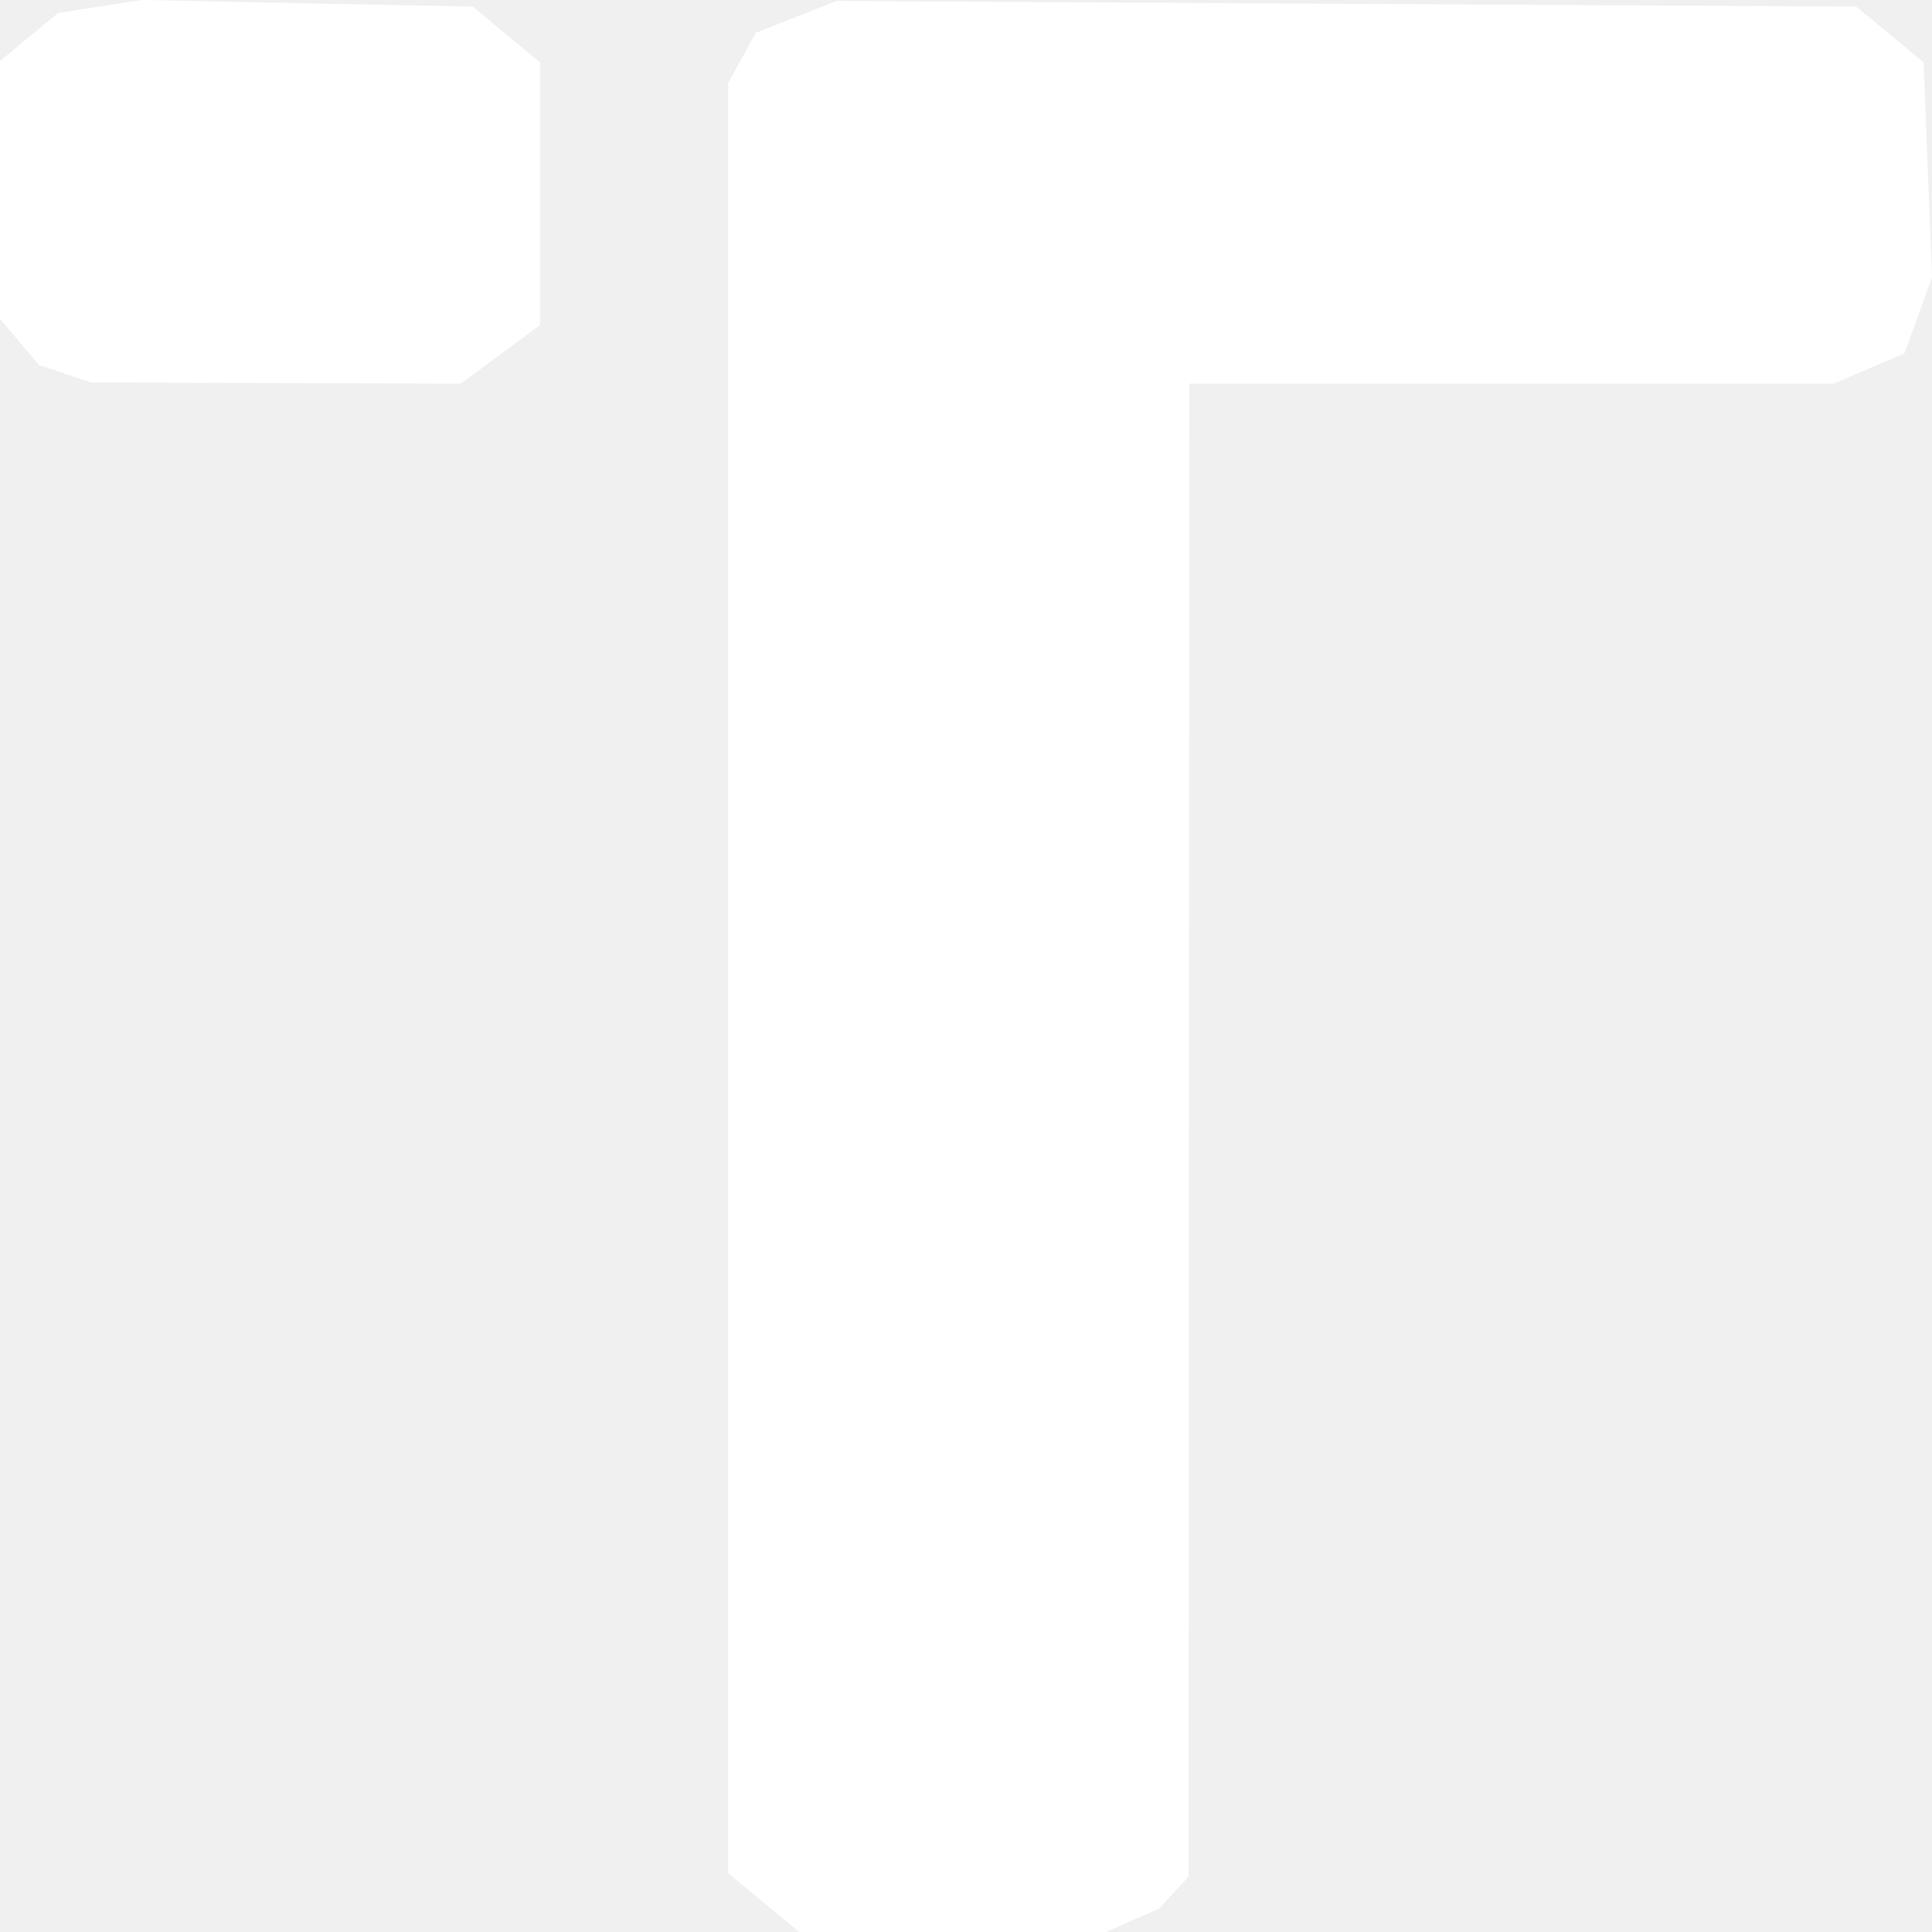
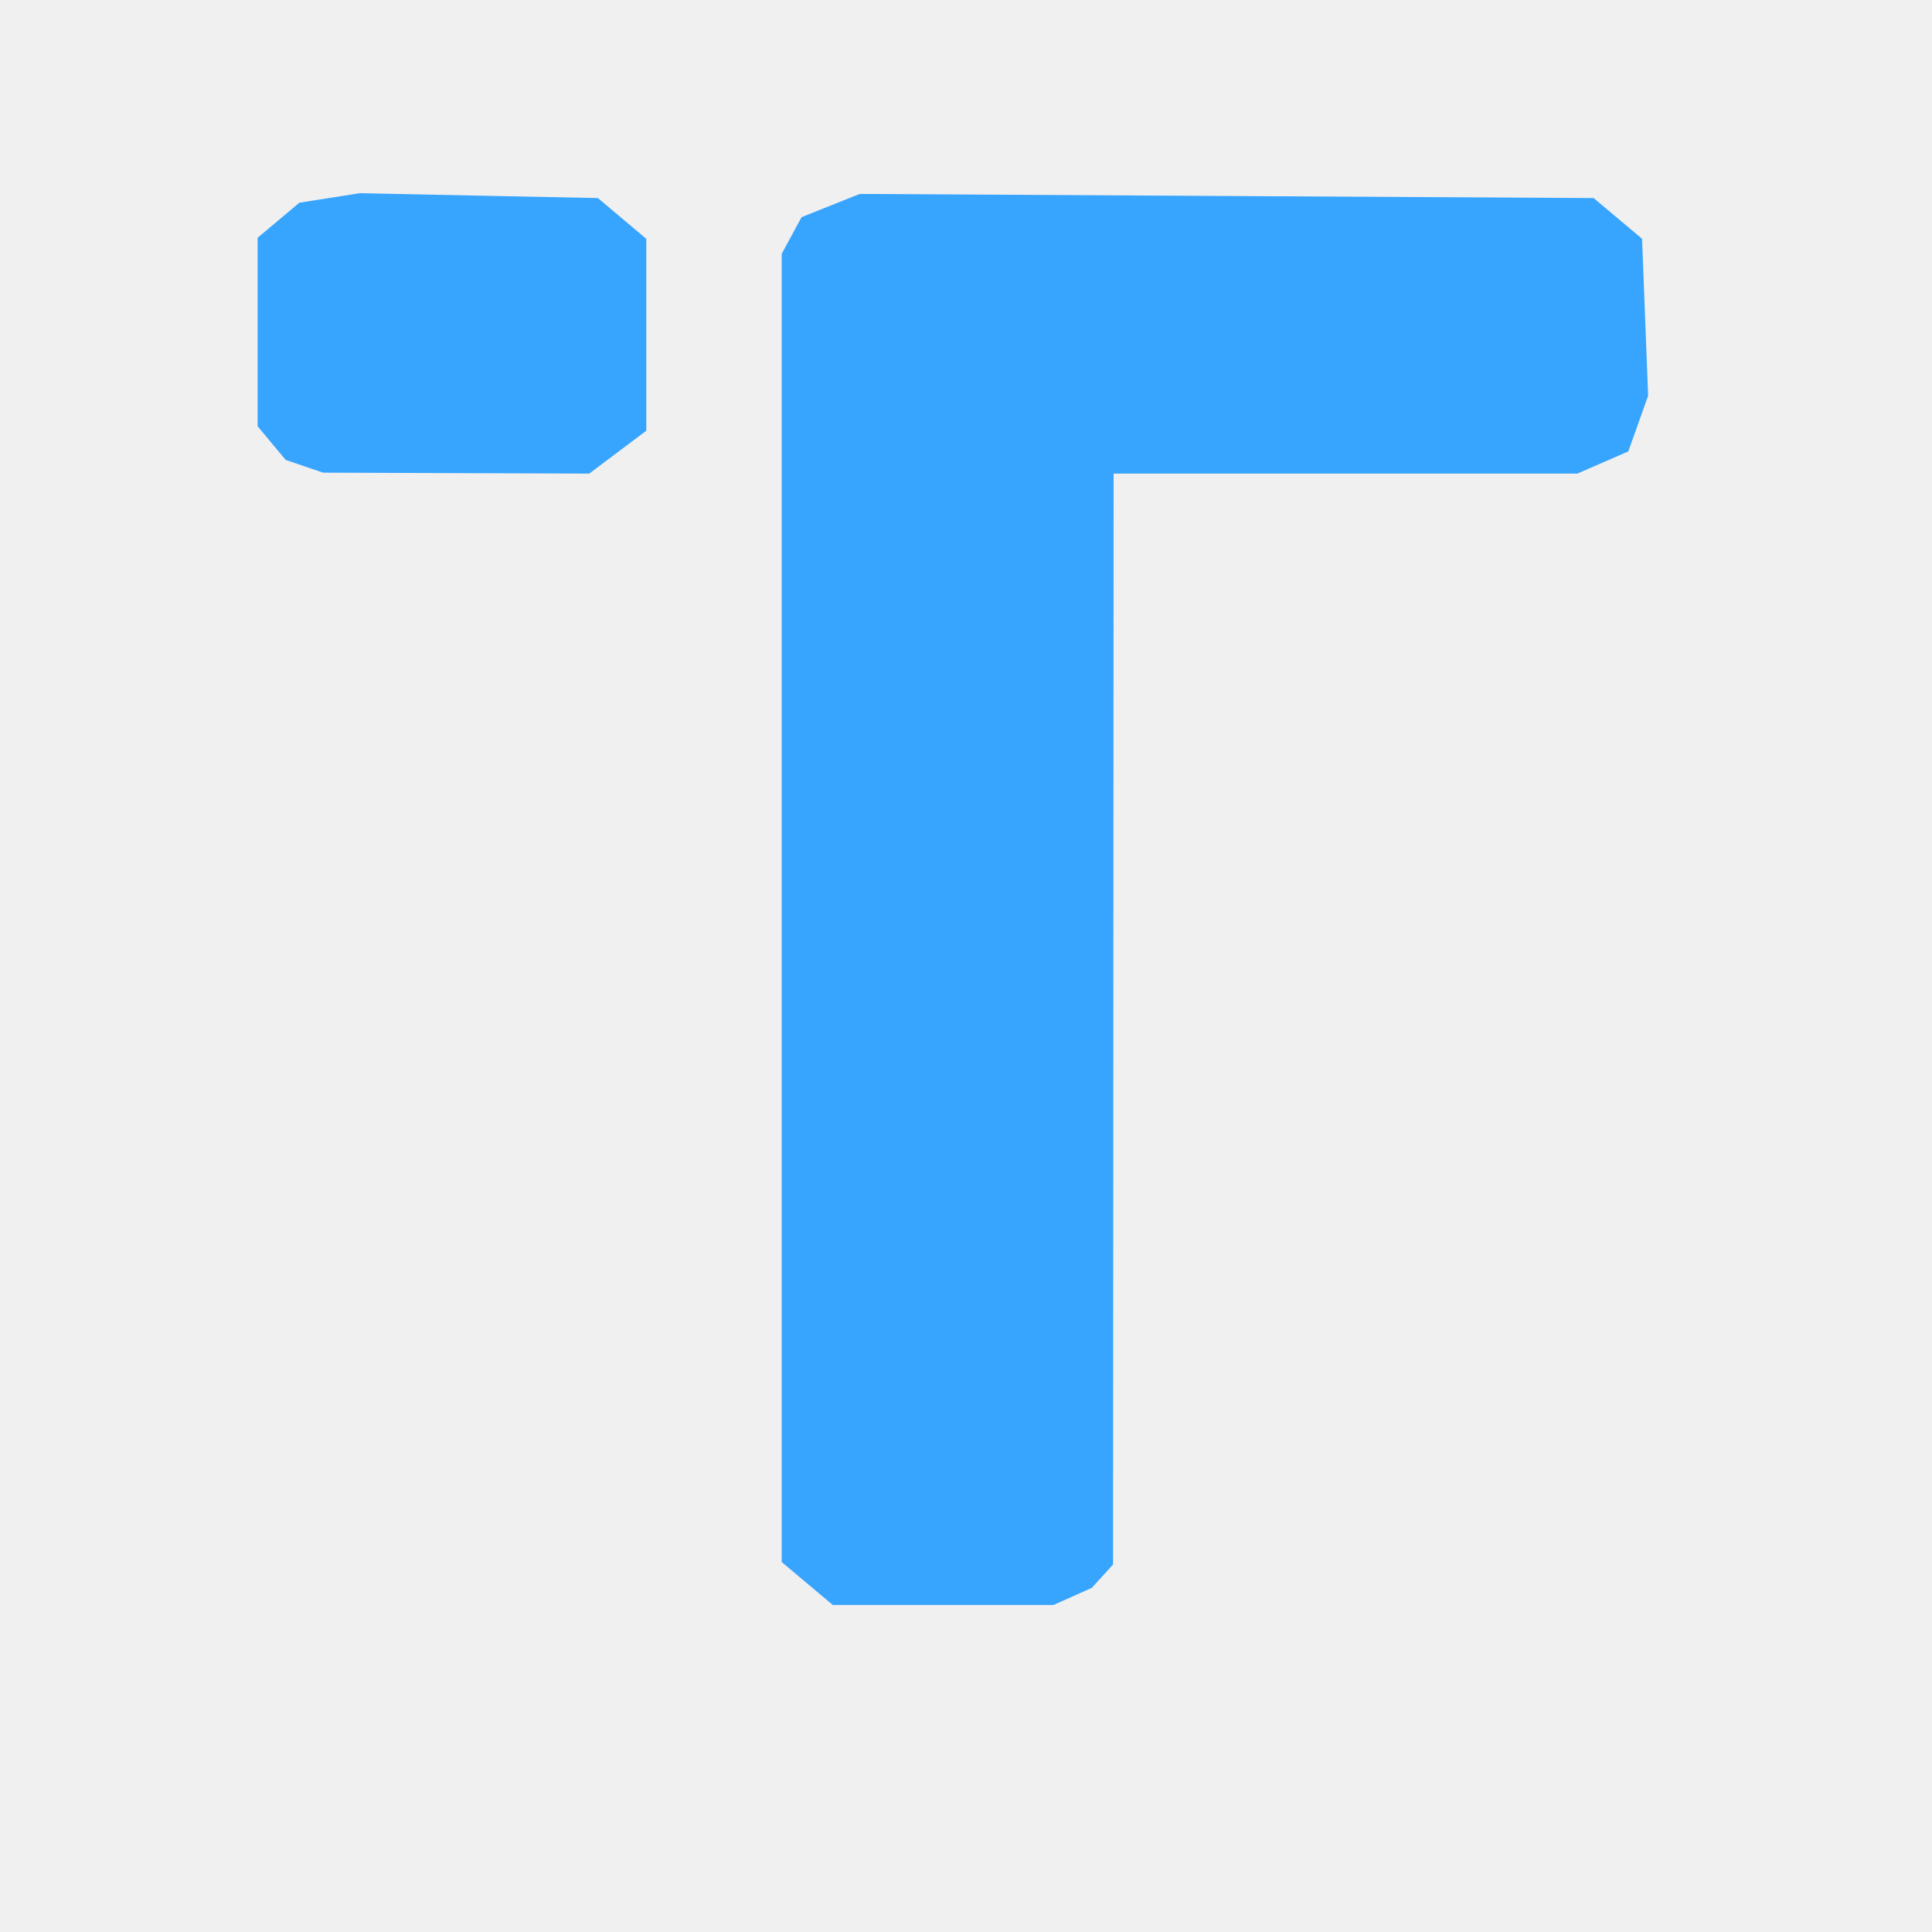
- <svg xmlns="http://www.w3.org/2000/svg" width="400mm" height="400mm" viewBox="0 0 400 400" version="1.1" id="svg1" xml:space="preserve">
+ <svg xmlns="http://www.w3.org/2000/svg" width="400mm" height="400mm" viewBox="0 0 600 600" version="1.1" id="svg1" xml:space="preserve">
  <defs id="defs1" />
  <g id="layer1">
-     <g id="g133" transform="matrix(2.51266,0,0,2.081587,-1005.064,-624.5155)" style="stroke-width:1;stroke-dasharray:none">
-       <path style="fill:#ffffff;fill-opacity:1;stroke:none;stroke-width:1;stroke-dasharray:none;stroke-opacity:1" d="m 405.357,337.188 -2.143,-0.865 -1.607,-2.294 -1.607,-2.294 v -12.823 -12.823 l 2.388,-2.388 2.388,-2.388 3.448,-0.647 3.448,-0.647 13.644,0.331 13.644,0.331 2.77,2.775 2.77,2.775 v 13.058 13.058 l -3.266,2.917 -3.266,2.917 -15.234,-0.063 -15.234,-0.063 -2.143,-0.865 z" id="path7010" />
-       <path style="fill:#ffffff;fill-opacity:1;stroke:none;stroke-width:1;stroke-dasharray:none;stroke-opacity:1" d="M 462.923,489.257 460,486.334 v -89.03 -89.03 l 1.139,-2.499 1.139,-2.499 3.329,-1.58 3.329,-1.58 42.01,0.282 42.01,0.282 2.772,2.77 2.772,2.77 0.347,10.684 0.347,10.684 -1.135,3.789 -1.135,3.789 -2.912,1.506 -2.912,1.506 H 524.55 498 l -0.032,74.25 -0.032,74.25 -1.218,1.587 -1.218,1.587 -2.184,1.163 -2.184,1.163 h -12.643 -12.643 l -2.923,-2.923 z" id="path6998" />
+     <g id="g133" transform="matrix(2.71266,0,0,2.281587,-1005.064,-624.5155)" style="stroke-width:1;stroke-dasharray:none">
+       <path style="fill:#37A4FE;fill-opacity:1;stroke:none;stroke-width:1;stroke-dasharray:none;stroke-opacity:1" d="m 405.357,337.188 -2.143,-0.865 -1.607,-2.294 -1.607,-2.294 v -12.823 -12.823 l 2.388,-2.388 2.388,-2.388 3.448,-0.647 3.448,-0.647 13.644,0.331 13.644,0.331 2.77,2.775 2.77,2.775 v 13.058 13.058 l -3.266,2.917 -3.266,2.917 -15.234,-0.063 -15.234,-0.063 -2.143,-0.865 z" id="path7010" />
+       <path style="fill:#37A4FE;fill-opacity:1;stroke:none;stroke-width:1;stroke-dasharray:none;stroke-opacity:1" d="M 462.923,489.257 460,486.334 v -89.03 -89.03 l 1.139,-2.499 1.139,-2.499 3.329,-1.58 3.329,-1.58 42.01,0.282 42.01,0.282 2.772,2.77 2.772,2.77 0.347,10.684 0.347,10.684 -1.135,3.789 -1.135,3.789 -2.912,1.506 -2.912,1.506 H 524.55 498 l -0.032,74.25 -0.032,74.25 -1.218,1.587 -1.218,1.587 -2.184,1.163 -2.184,1.163 h -12.643 -12.643 l -2.923,-2.923 z" id="path6998" />
    </g>
  </g>
</svg>
